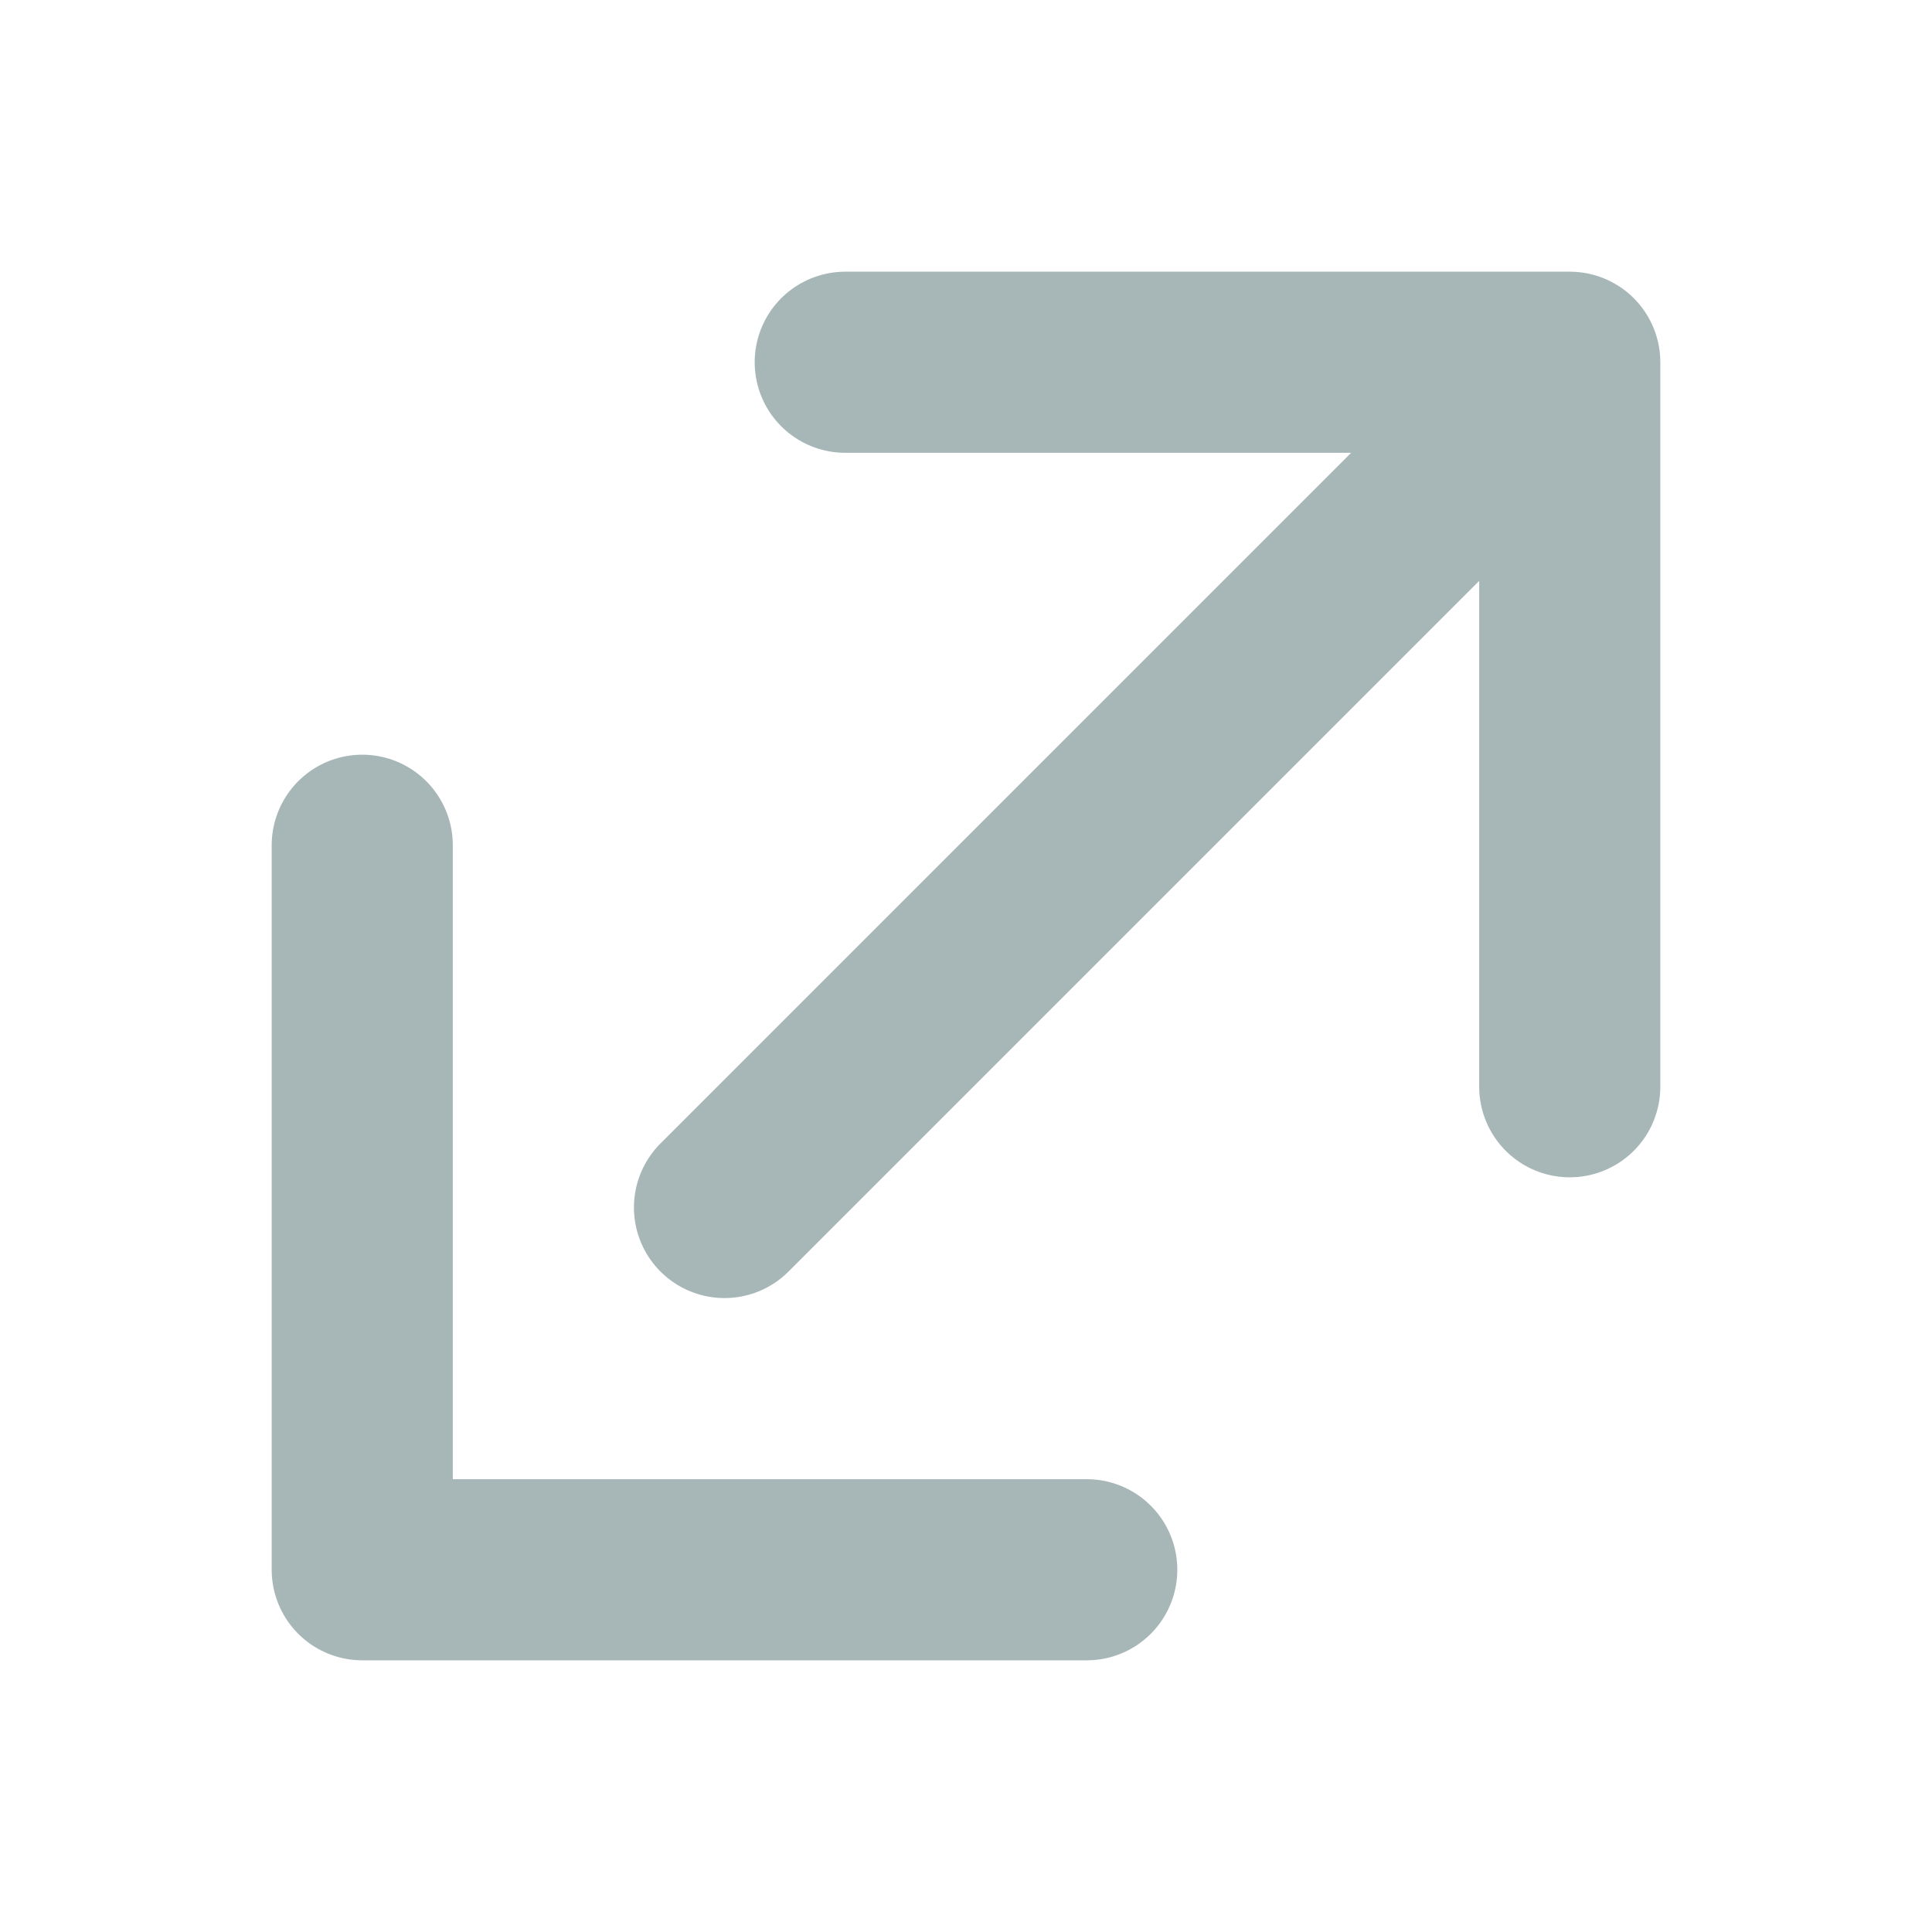
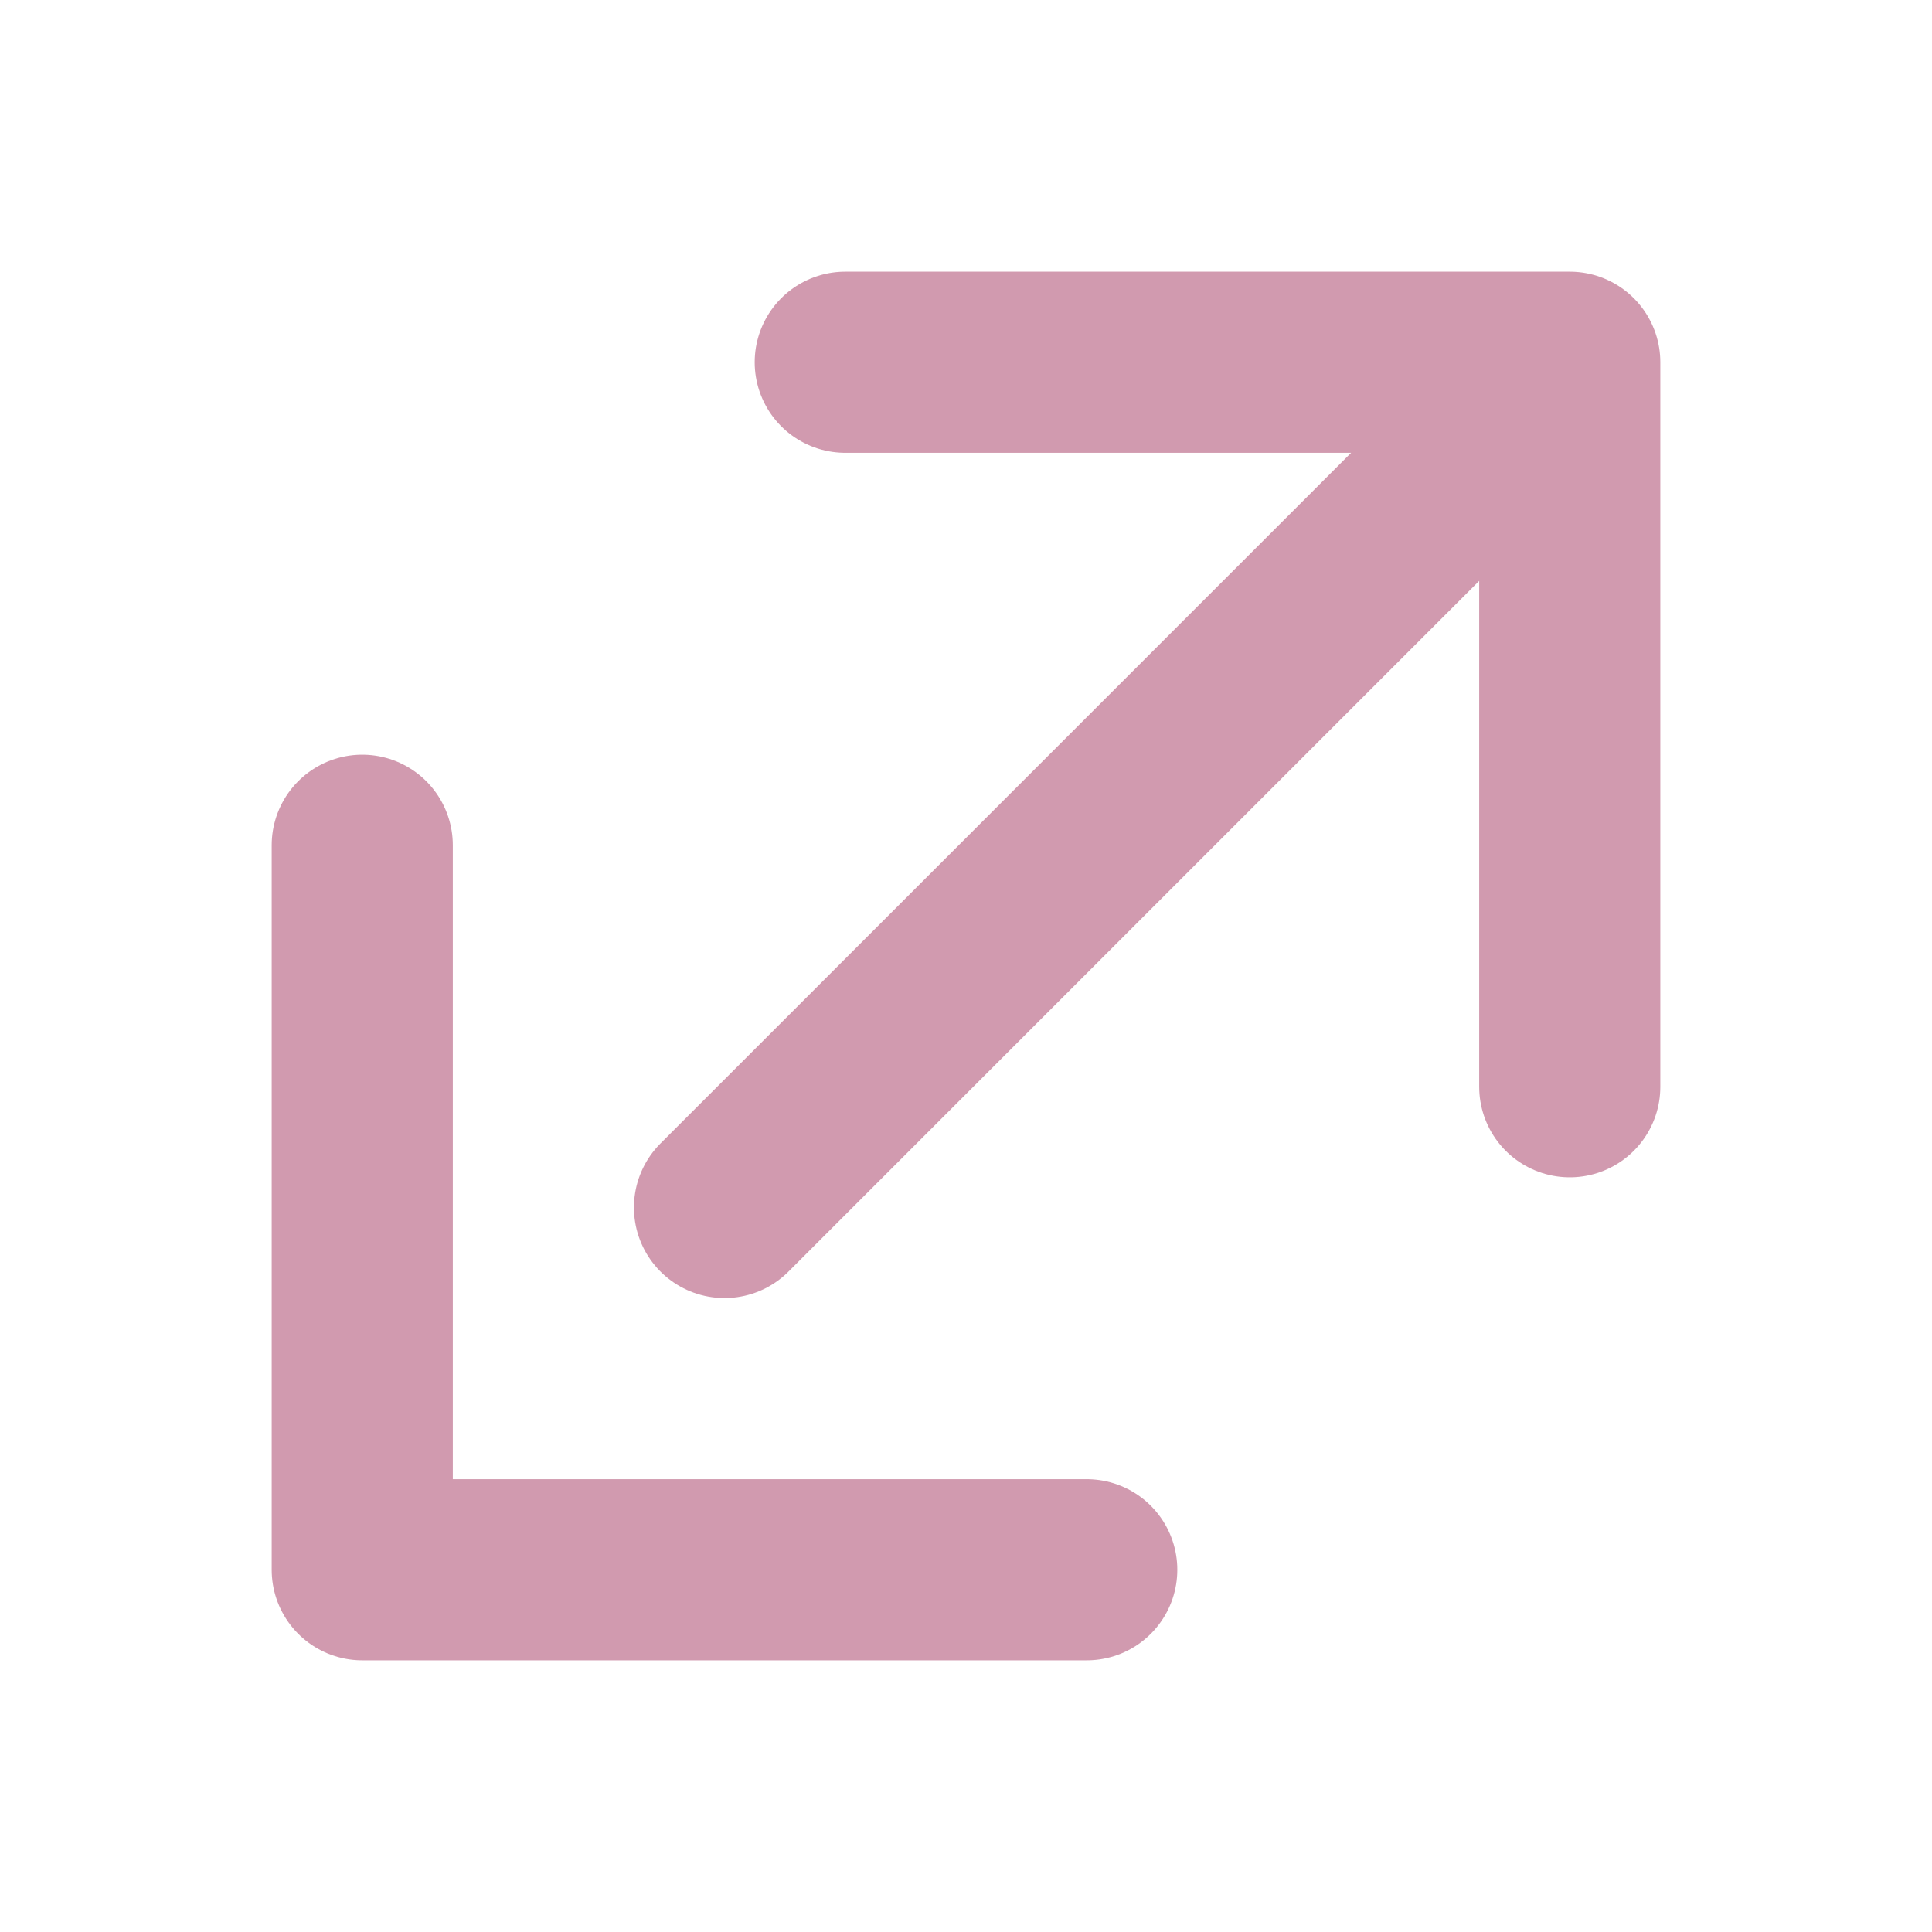
<svg xmlns="http://www.w3.org/2000/svg" width="16" height="16" viewBox="0 0 16 16">
-   <g fill="none" stroke="#A7B7B8" color="#A7B7B8" stroke-width="1.5" stroke-linecap="round" stroke-linejoin="round">
+   <g fill="none" stroke="#D19AAF" color="#D19AAF" stroke-width="1.5" stroke-linecap="round" stroke-linejoin="round">
    <path d="M3 7v6h6M7 3h6v6M6 10l7-7" />
  </g>
</svg>
